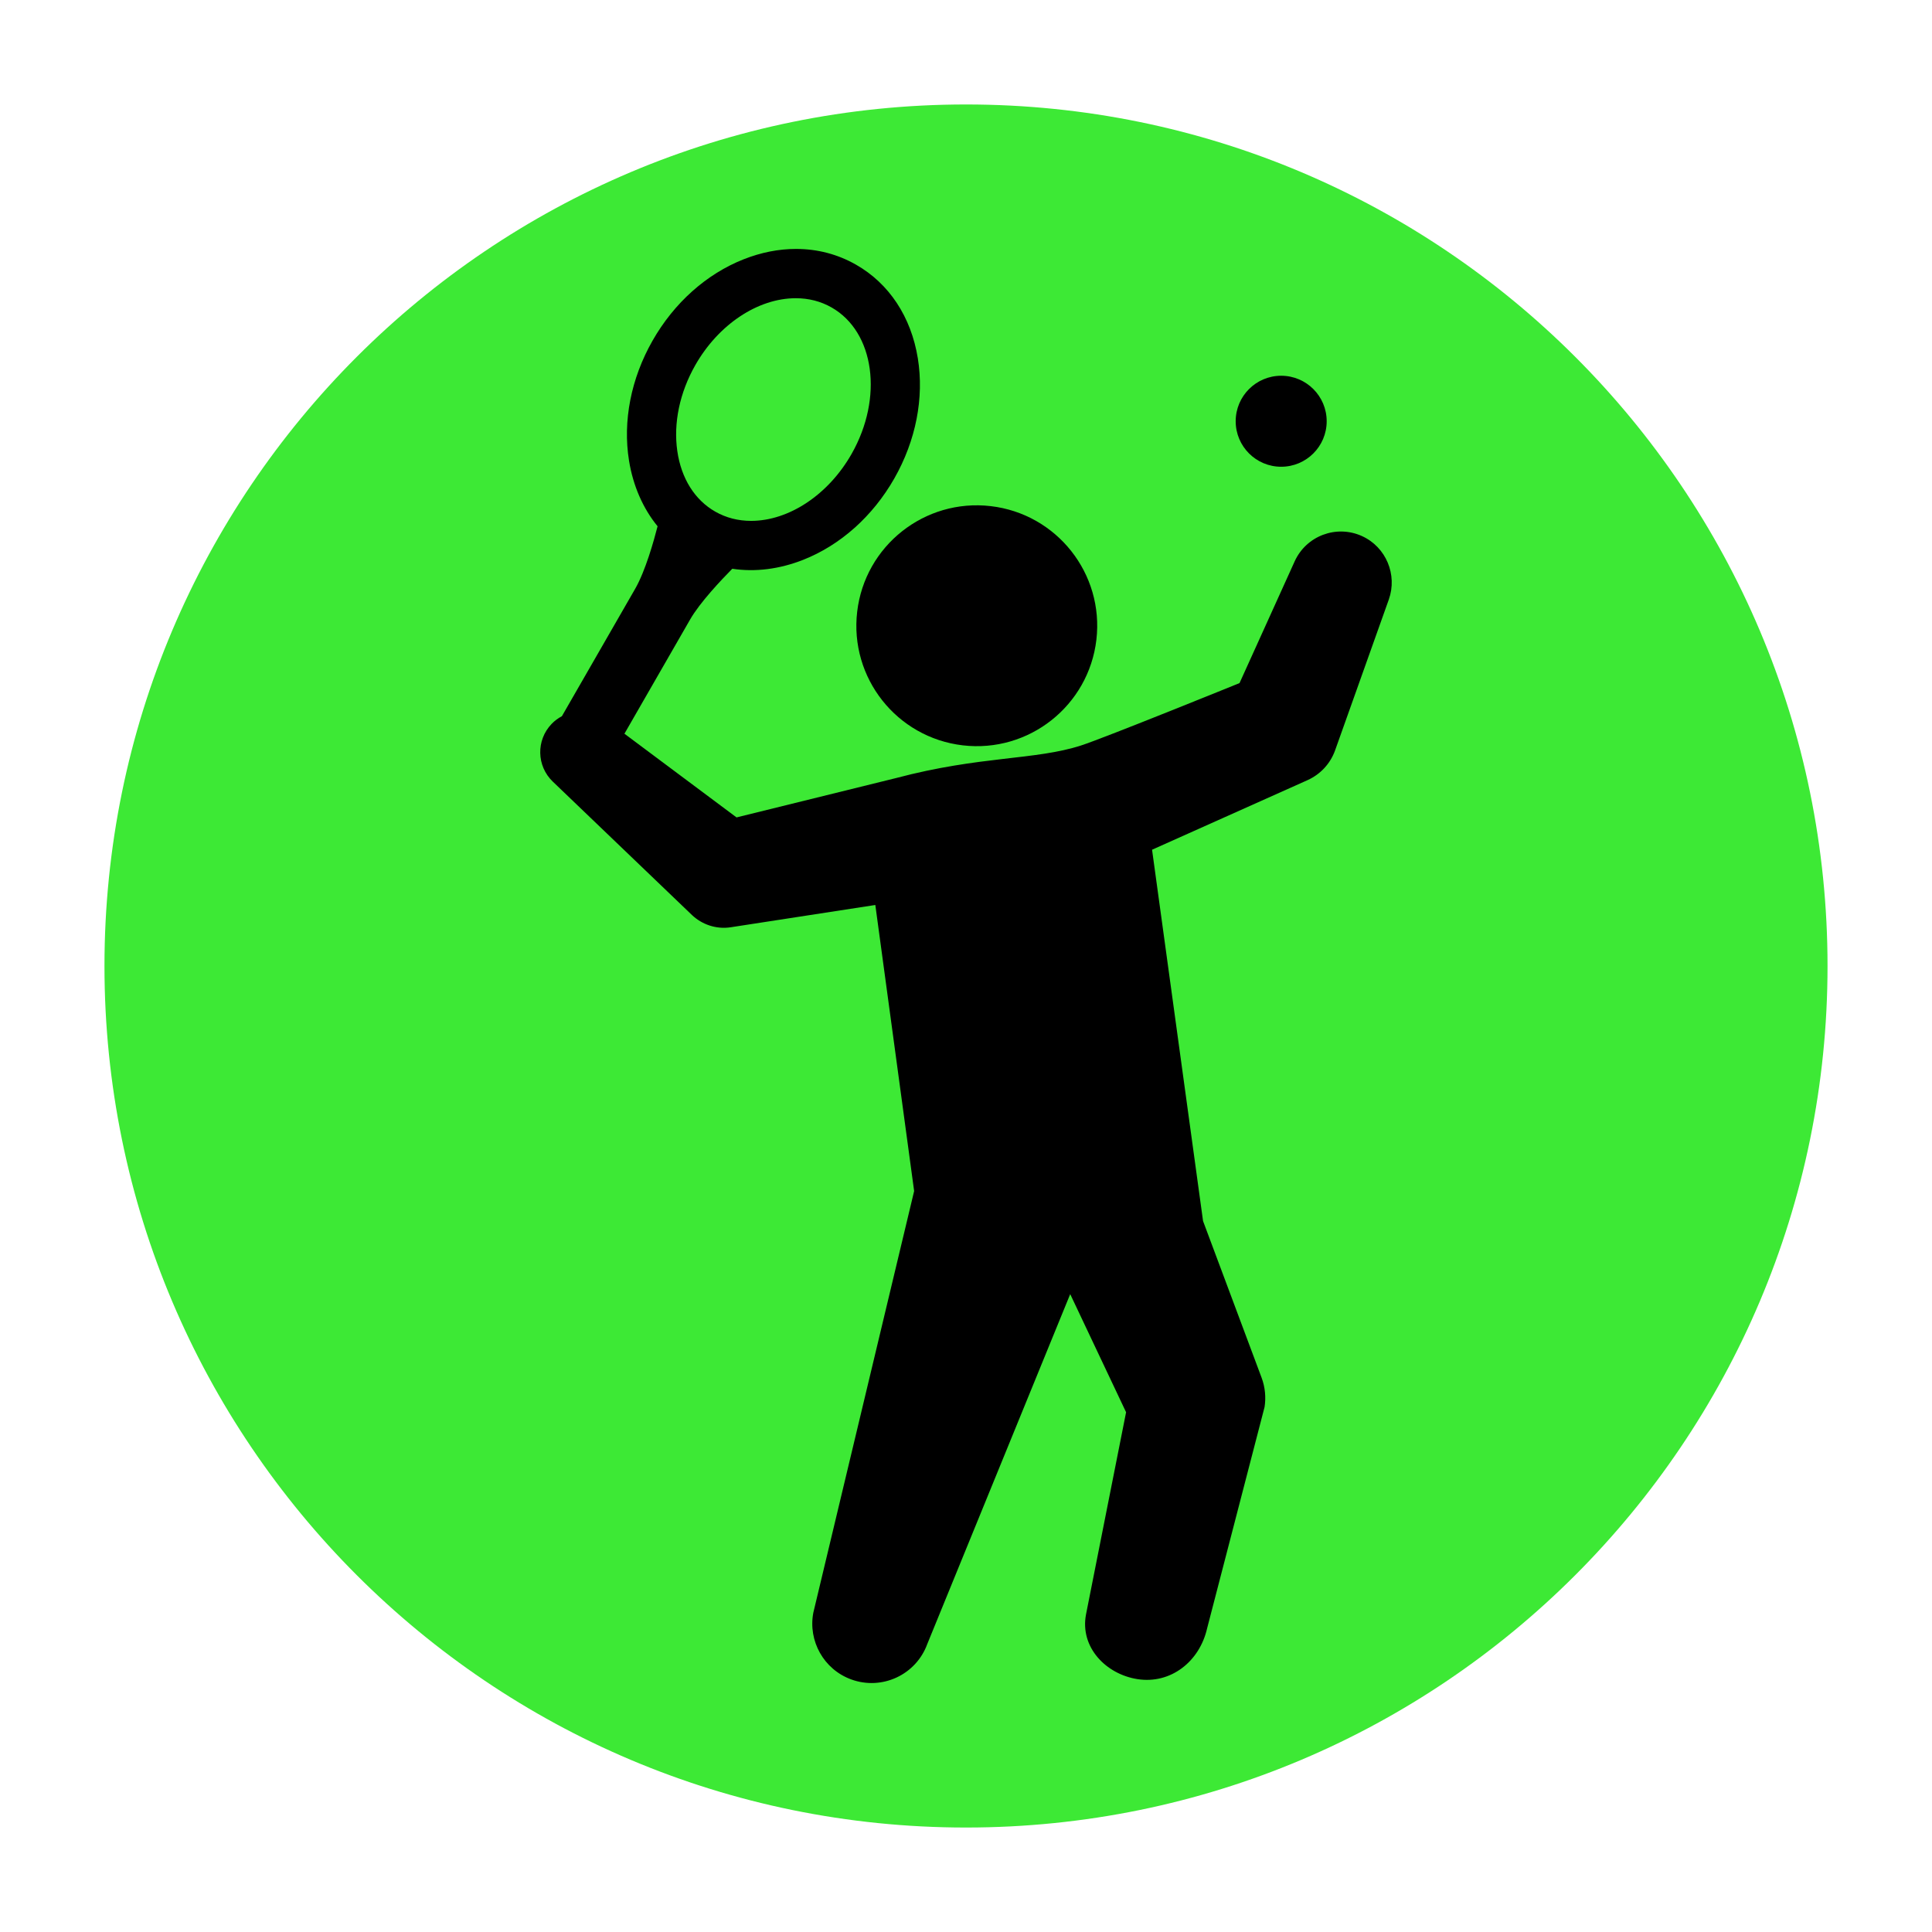
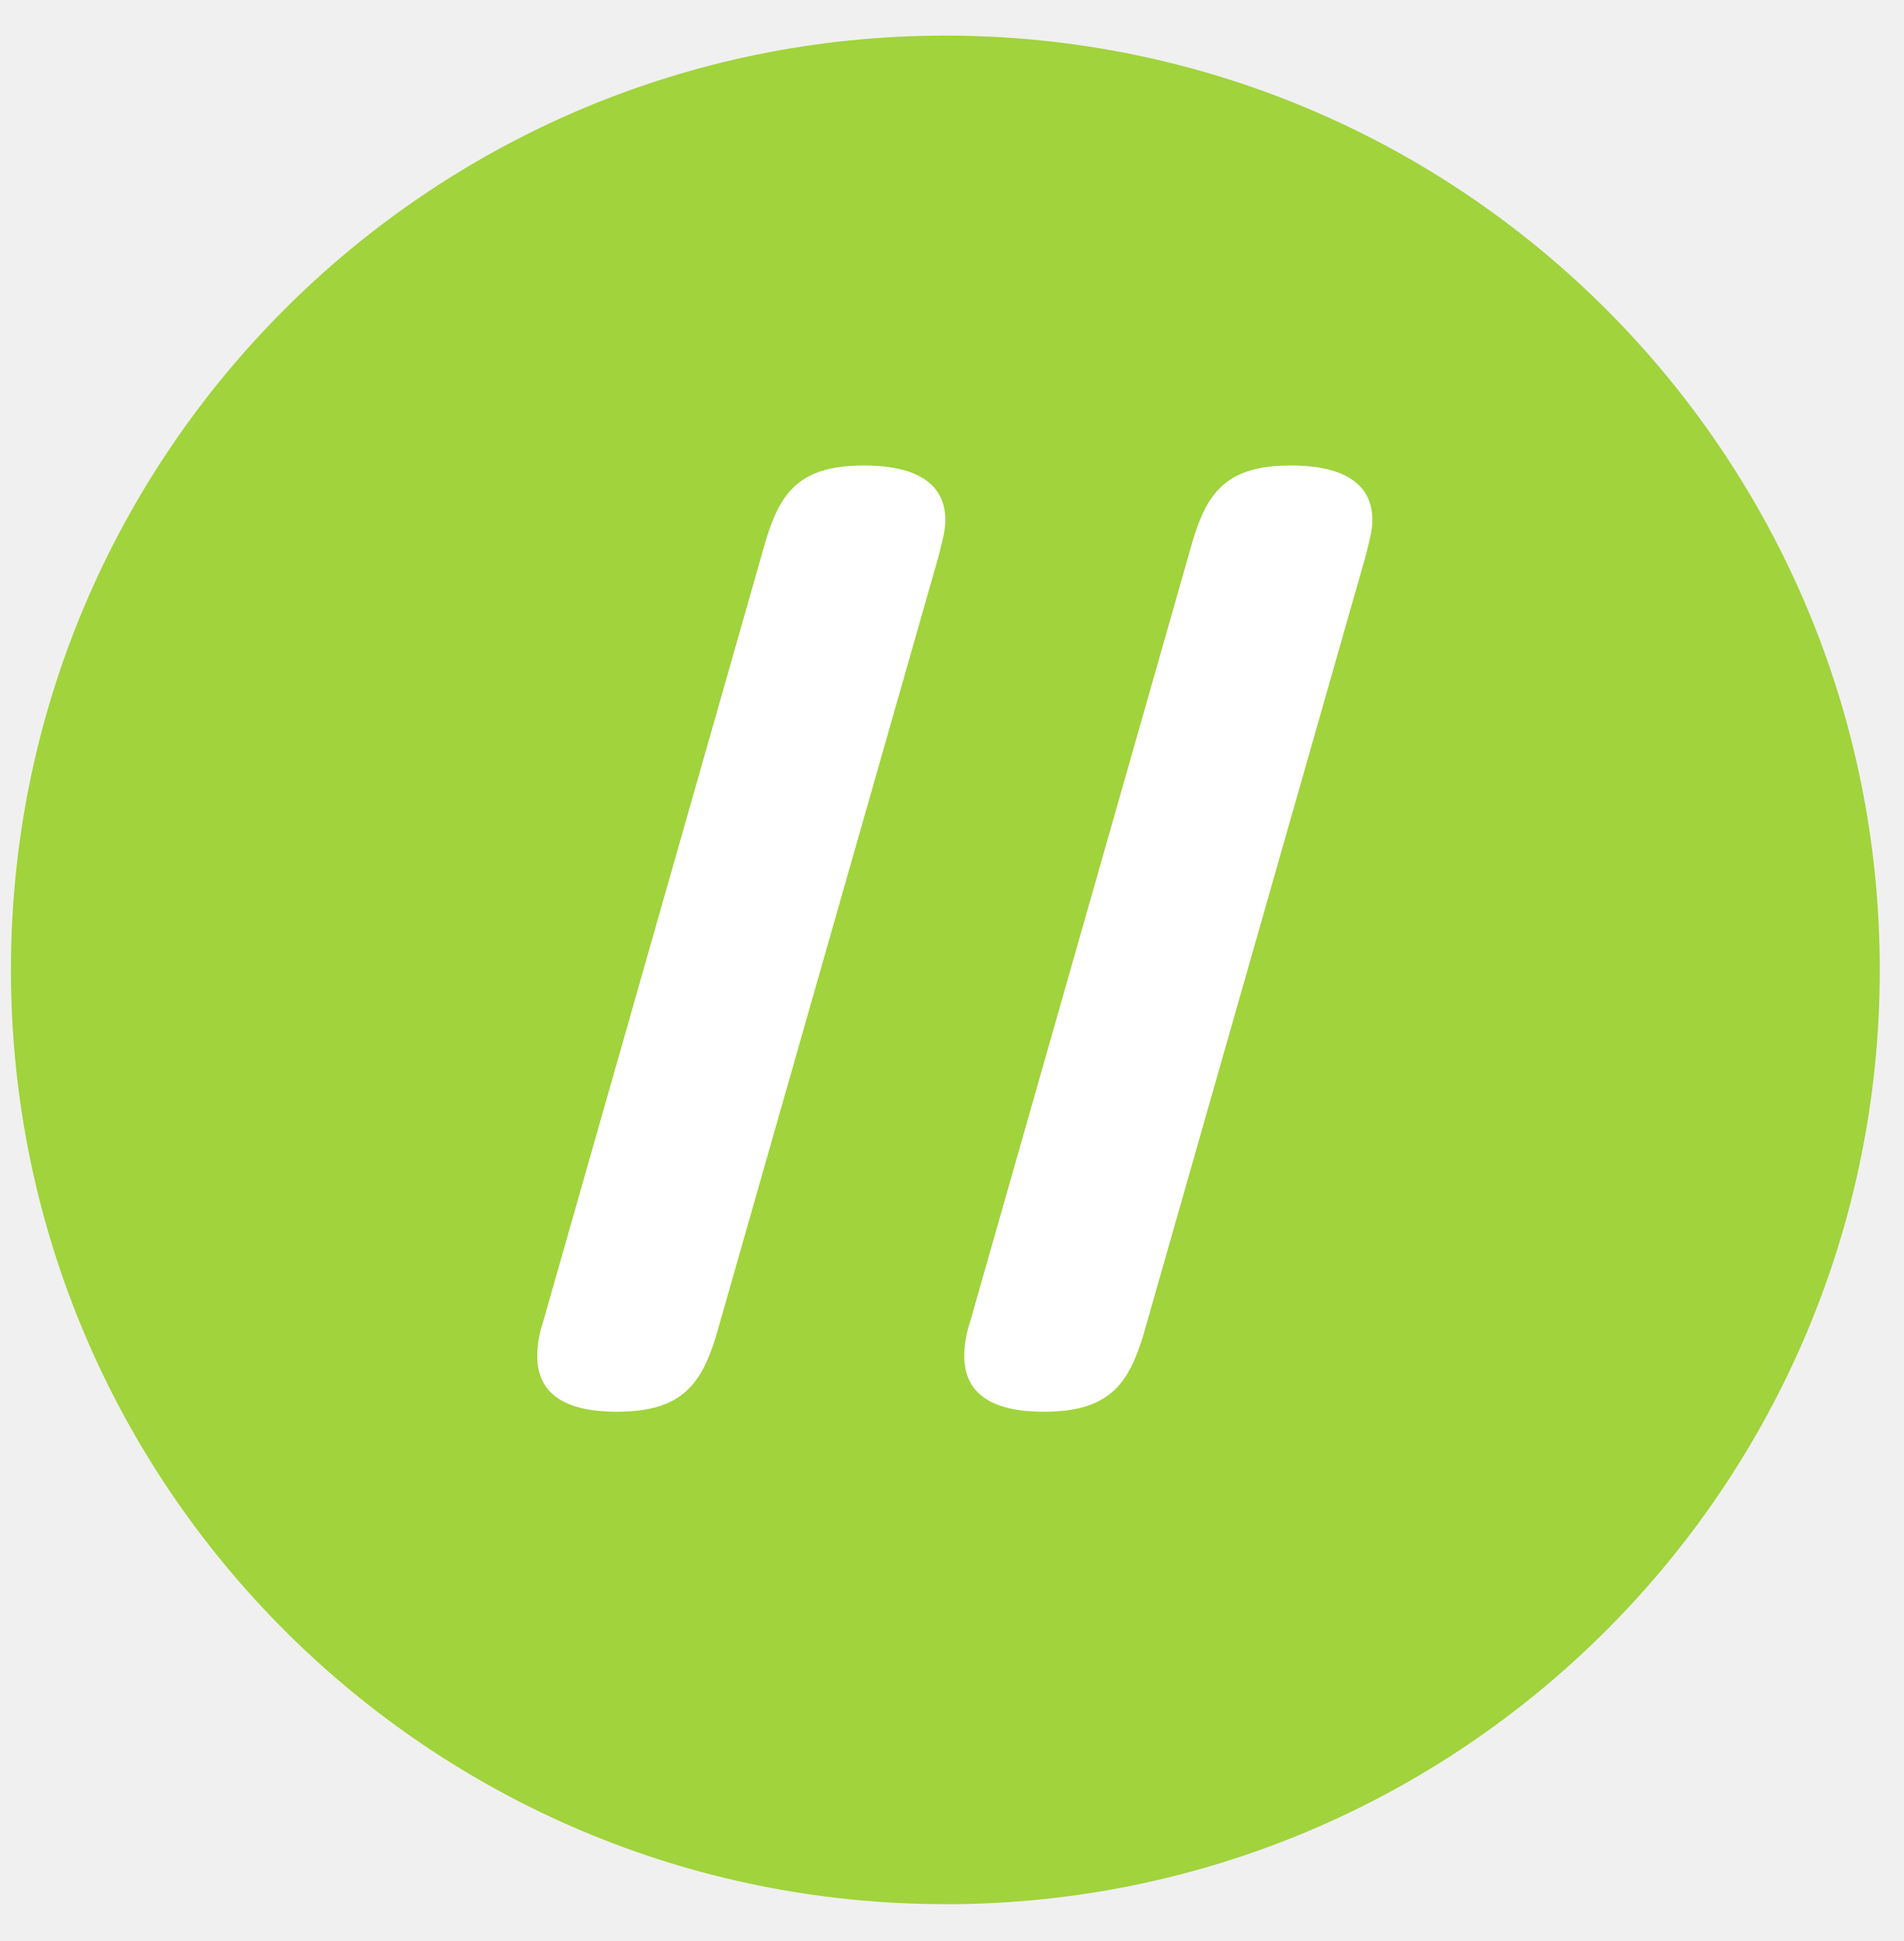
- <svg xmlns="http://www.w3.org/2000/svg" version="1.1" width="1080" height="1080" viewBox="0 0 1080 1080" xml:space="preserve">
-   <defs>
- </defs>
-   <rect x="0" y="0" width="100%" height="100%" fill="transparent" />
-   <g transform="matrix(1 0 0 1 540 540)" id="0e160238-62c9-4c94-b3df-3af2d05f829d">
- </g>
-   <g transform="matrix(1 0 0 1 540 540)" id="45194a98-8444-4f0f-a09a-f17ac83b274c">
-     <rect style="stroke: none; stroke-width: 1; stroke-dasharray: none; stroke-linecap: butt; stroke-dashoffset: 0; stroke-linejoin: miter; stroke-miterlimit: 4; fill: rgb(255,255,255); fill-rule: nonzero; opacity: 1;" vector-effect="non-scaling-stroke" x="-540" y="-540" rx="0" ry="0" width="1080" height="1080" />
-   </g>
-   <g transform="matrix(13.76 0 0 13.76 540 540)" id="fb68e1dc-3a0d-421d-8ef0-b039922067c6">
-     <circle style="stroke: rgb(234,234,234); stroke-width: 0; stroke-dasharray: none; stroke-linecap: butt; stroke-dashoffset: 0; stroke-linejoin: miter; stroke-miterlimit: 4; fill: rgb(61,233,53); fill-rule: nonzero; opacity: 1;" vector-effect="non-scaling-stroke" cx="0" cy="0" r="35" />
-   </g>
-   <g transform="matrix(1 0 0 1 540 540)">
-     <g style="" vector-effect="non-scaling-stroke">
-       <g transform="matrix(1.7 0 0 1.7 0 0)">
-         <path style="stroke: none; stroke-width: 1; stroke-dasharray: none; stroke-linecap: butt; stroke-dashoffset: 0; stroke-linejoin: miter; stroke-miterlimit: 4; fill: rgb(0,0,0); fill-rule: nonzero; opacity: 1;" vector-effect="non-scaling-stroke" transform=" translate(-235.79, -235.79)" d="M 365.984 94.414 C 357.572 90.604 347.667 94.336 343.858 102.745 L 325.735 142.761 C 325.735 142.761 281.465 160.734 273.661 163.263 C 258.528 168.165 240.536 166.631 212.836 173.978 L 160.337 186.93 L 123.474 159.409 C 130.414 147.363 142.12 127.034 145.047 121.895 C 148.214 116.332 155.335 108.81 158.936 105.168 C 166.486 106.303 174.452 105.3 182.225 102.239 C 194.482 97.414 205.138 87.901 212.23 75.448 C 219.315 63.001 222.058 48.982 219.951 35.973 C 217.738 22.318 210.511 11.376 199.6 5.163 C 193.581 1.738 186.945 0 179.879 0 C 174.197 0 168.422 1.14 162.714 3.388 C 150.451 8.216 139.796 17.73 132.711 30.177 C 125.623 42.622 122.88 56.642 124.987 69.653 C 126.32 77.882 129.558 85.304 134.373 91.195 C 133.132 96.045 130.383 105.822 127.061 111.656 C 124.057 116.928 108.402 144.108 103.258 153.041 L 102.907 153.647 C 101.679 154.296 100.528 155.141 99.514 156.201 C 94.393 161.545 94.569 170.032 99.916 175.157 L 145.682 219.032 C 148.956 222.129 153.627 223.796 158.428 223.054 L 160.536 222.728 L 205.974 215.728 L 218.736 309.795 L 185.58 448.468 C 183.837 457.684 188.966 467.076 198.067 470.39 C 208.184 474.075 219.372 468.861 223.056 458.744 L 270.056 343.69 L 288.43 382.524 L 275.252 449.018 C 273.201 459.793 281.779 468.646 292.132 470.281 C 303.077 472.008 312.587 464.543 315.074 453.592 L 333.967 380.81 C 334.447 377.699 334.178 374.345 332.997 371.187 L 332.329 369.398 L 313.74 319.656 L 296.97 197.555 L 346.761 175.273 L 348.124 174.663 C 352.199 172.821 355.554 169.388 357.171 164.842 L 374.833 115.248 C 377.69 107.158 373.947 98.023 365.984 94.414 z M 146.785 38.193 C 154.389 24.837 167.354 16.206 179.816 16.206 C 184.087 16.206 188.046 17.228 191.585 19.24 C 205.746 27.304 208.691 48.925 198.15 67.437 C 190.549 80.792 177.584 89.422 165.12 89.422 C 160.849 89.422 156.889 88.401 153.353 86.387 C 146.59 82.538 142.153 75.46 140.859 66.458 C 139.537 57.266 141.641 47.227 146.785 38.193 z" stroke-linecap="round" />
-       </g>
-       <g transform="matrix(1.7 0 0 1.7 6.03 -190.21)">
-         <path style="stroke: none; stroke-width: 1; stroke-dasharray: none; stroke-linecap: butt; stroke-dashoffset: 0; stroke-linejoin: miter; stroke-miterlimit: 4; fill: rgb(0,0,0); fill-rule: nonzero; opacity: 1;" vector-effect="non-scaling-stroke" transform=" translate(-239.34, -123.66)" d="M 200.009 119.061 C 197.464 140.784 213.014 160.449 234.737 162.991 C 256.458 165.533 276.127 149.983 278.668 128.261 C 281.208 106.541 265.657 86.872 243.936 84.332 C 222.214 81.789 202.546 97.339 200.009 119.061 z" stroke-linecap="round" />
-       </g>
-       <g transform="matrix(1.7 0 0 1.7 176.19 -304.52)">
-         <circle style="stroke: none; stroke-width: 1; stroke-dasharray: none; stroke-linecap: butt; stroke-dashoffset: 0; stroke-linejoin: miter; stroke-miterlimit: 4; fill: rgb(0,0,0); fill-rule: nonzero; opacity: 1;" vector-effect="non-scaling-stroke" cx="0" cy="0" r="14.961" />
-       </g>
-     </g>
-   </g>
+ <svg xmlns="http://www.w3.org/2000/svg" width="51" height="52" viewBox="0 0 51 52" fill="none">
+   <path d="M25.323 51.015c13.824 0 25.03-11.207 25.03-25.031 0-13.824-11.206-25.03-25.03-25.03C11.5.953.293 12.16.293 25.983c0 13.824 11.206 25.03 25.03 25.03Z" fill="#A1D33C" />
+   <path d="M19.179 35.8c-.4 1.303-.931 2.021-2.66 2.021-1.49 0-2.128-.559-2.128-1.49 0-.292.053-.611.16-.93l5.958-20.908c.399-1.33.93-2.022 2.633-2.022 1.516 0 2.181.559 2.181 1.463 0 .32-.106.639-.186.984L19.179 35.8Zm11.438 0c-.4 1.303-.931 2.021-2.66 2.021-1.49 0-2.128-.559-2.128-1.49 0-.292.053-.611.16-.93l5.958-20.908c.399-1.33.93-2.022 2.633-2.022 1.516 0 2.181.559 2.181 1.463 0 .32-.106.639-.186.984L30.617 35.8Z" fill="#fff" />
</svg>
